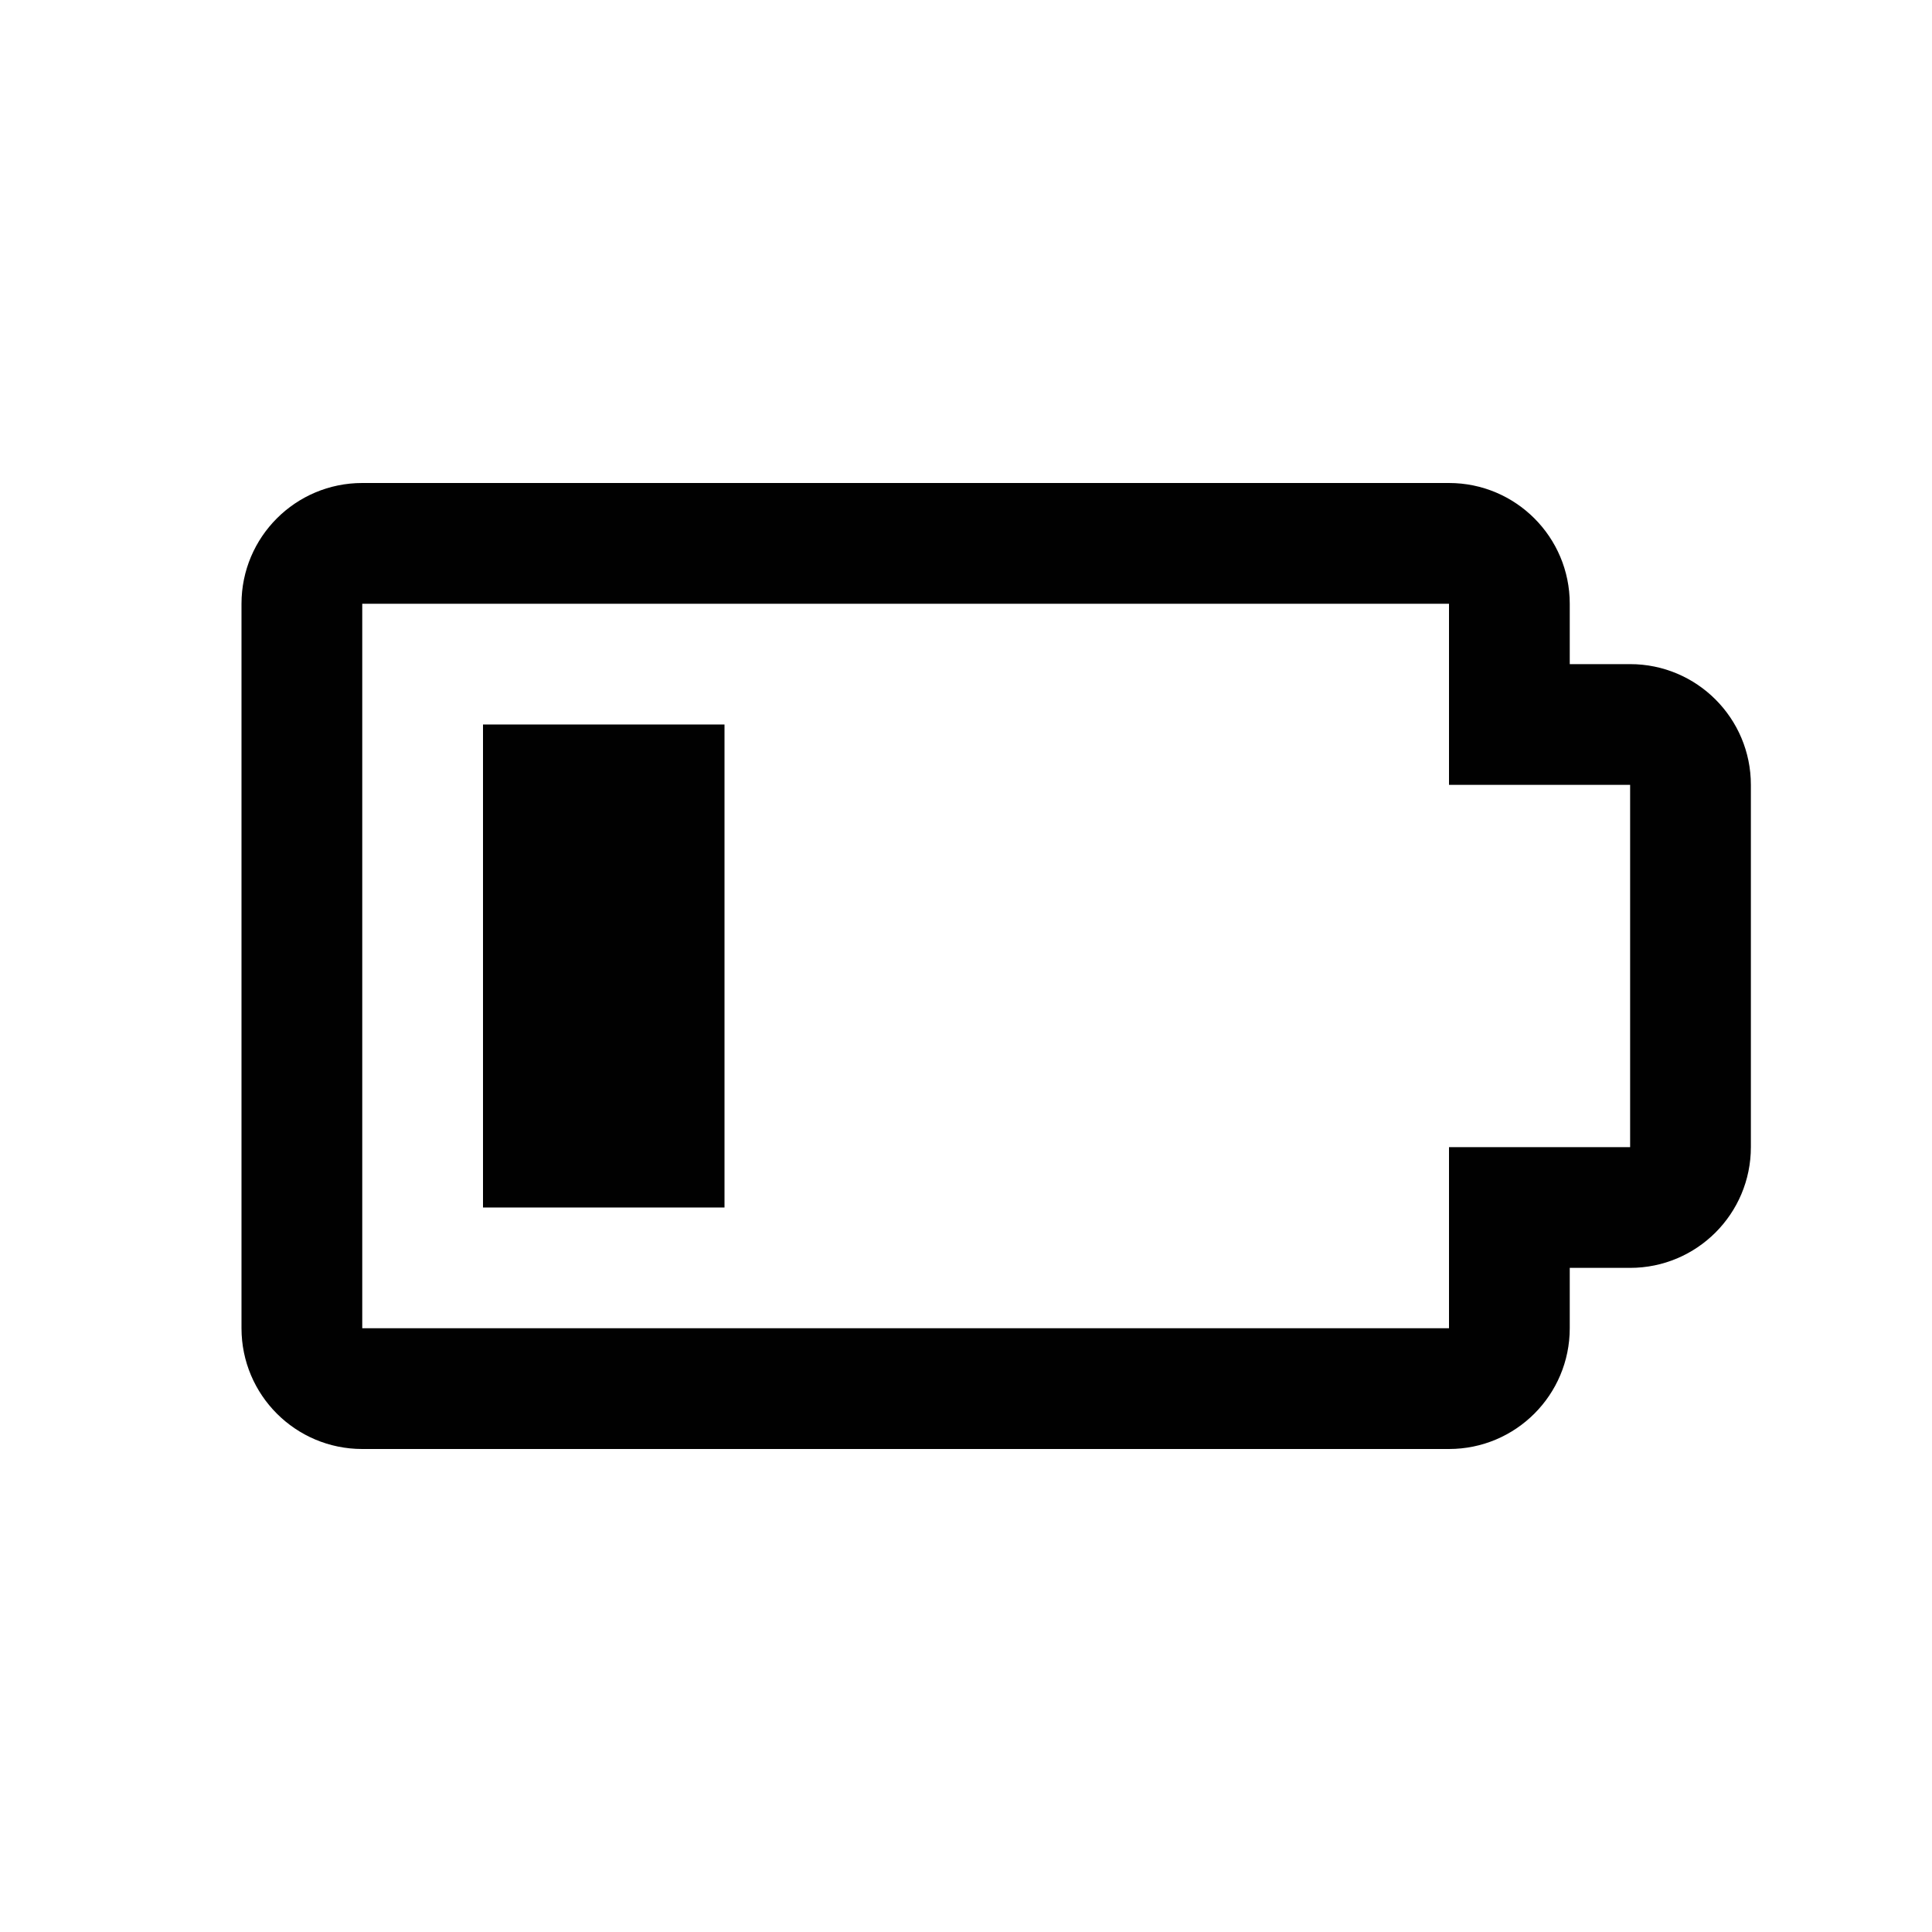
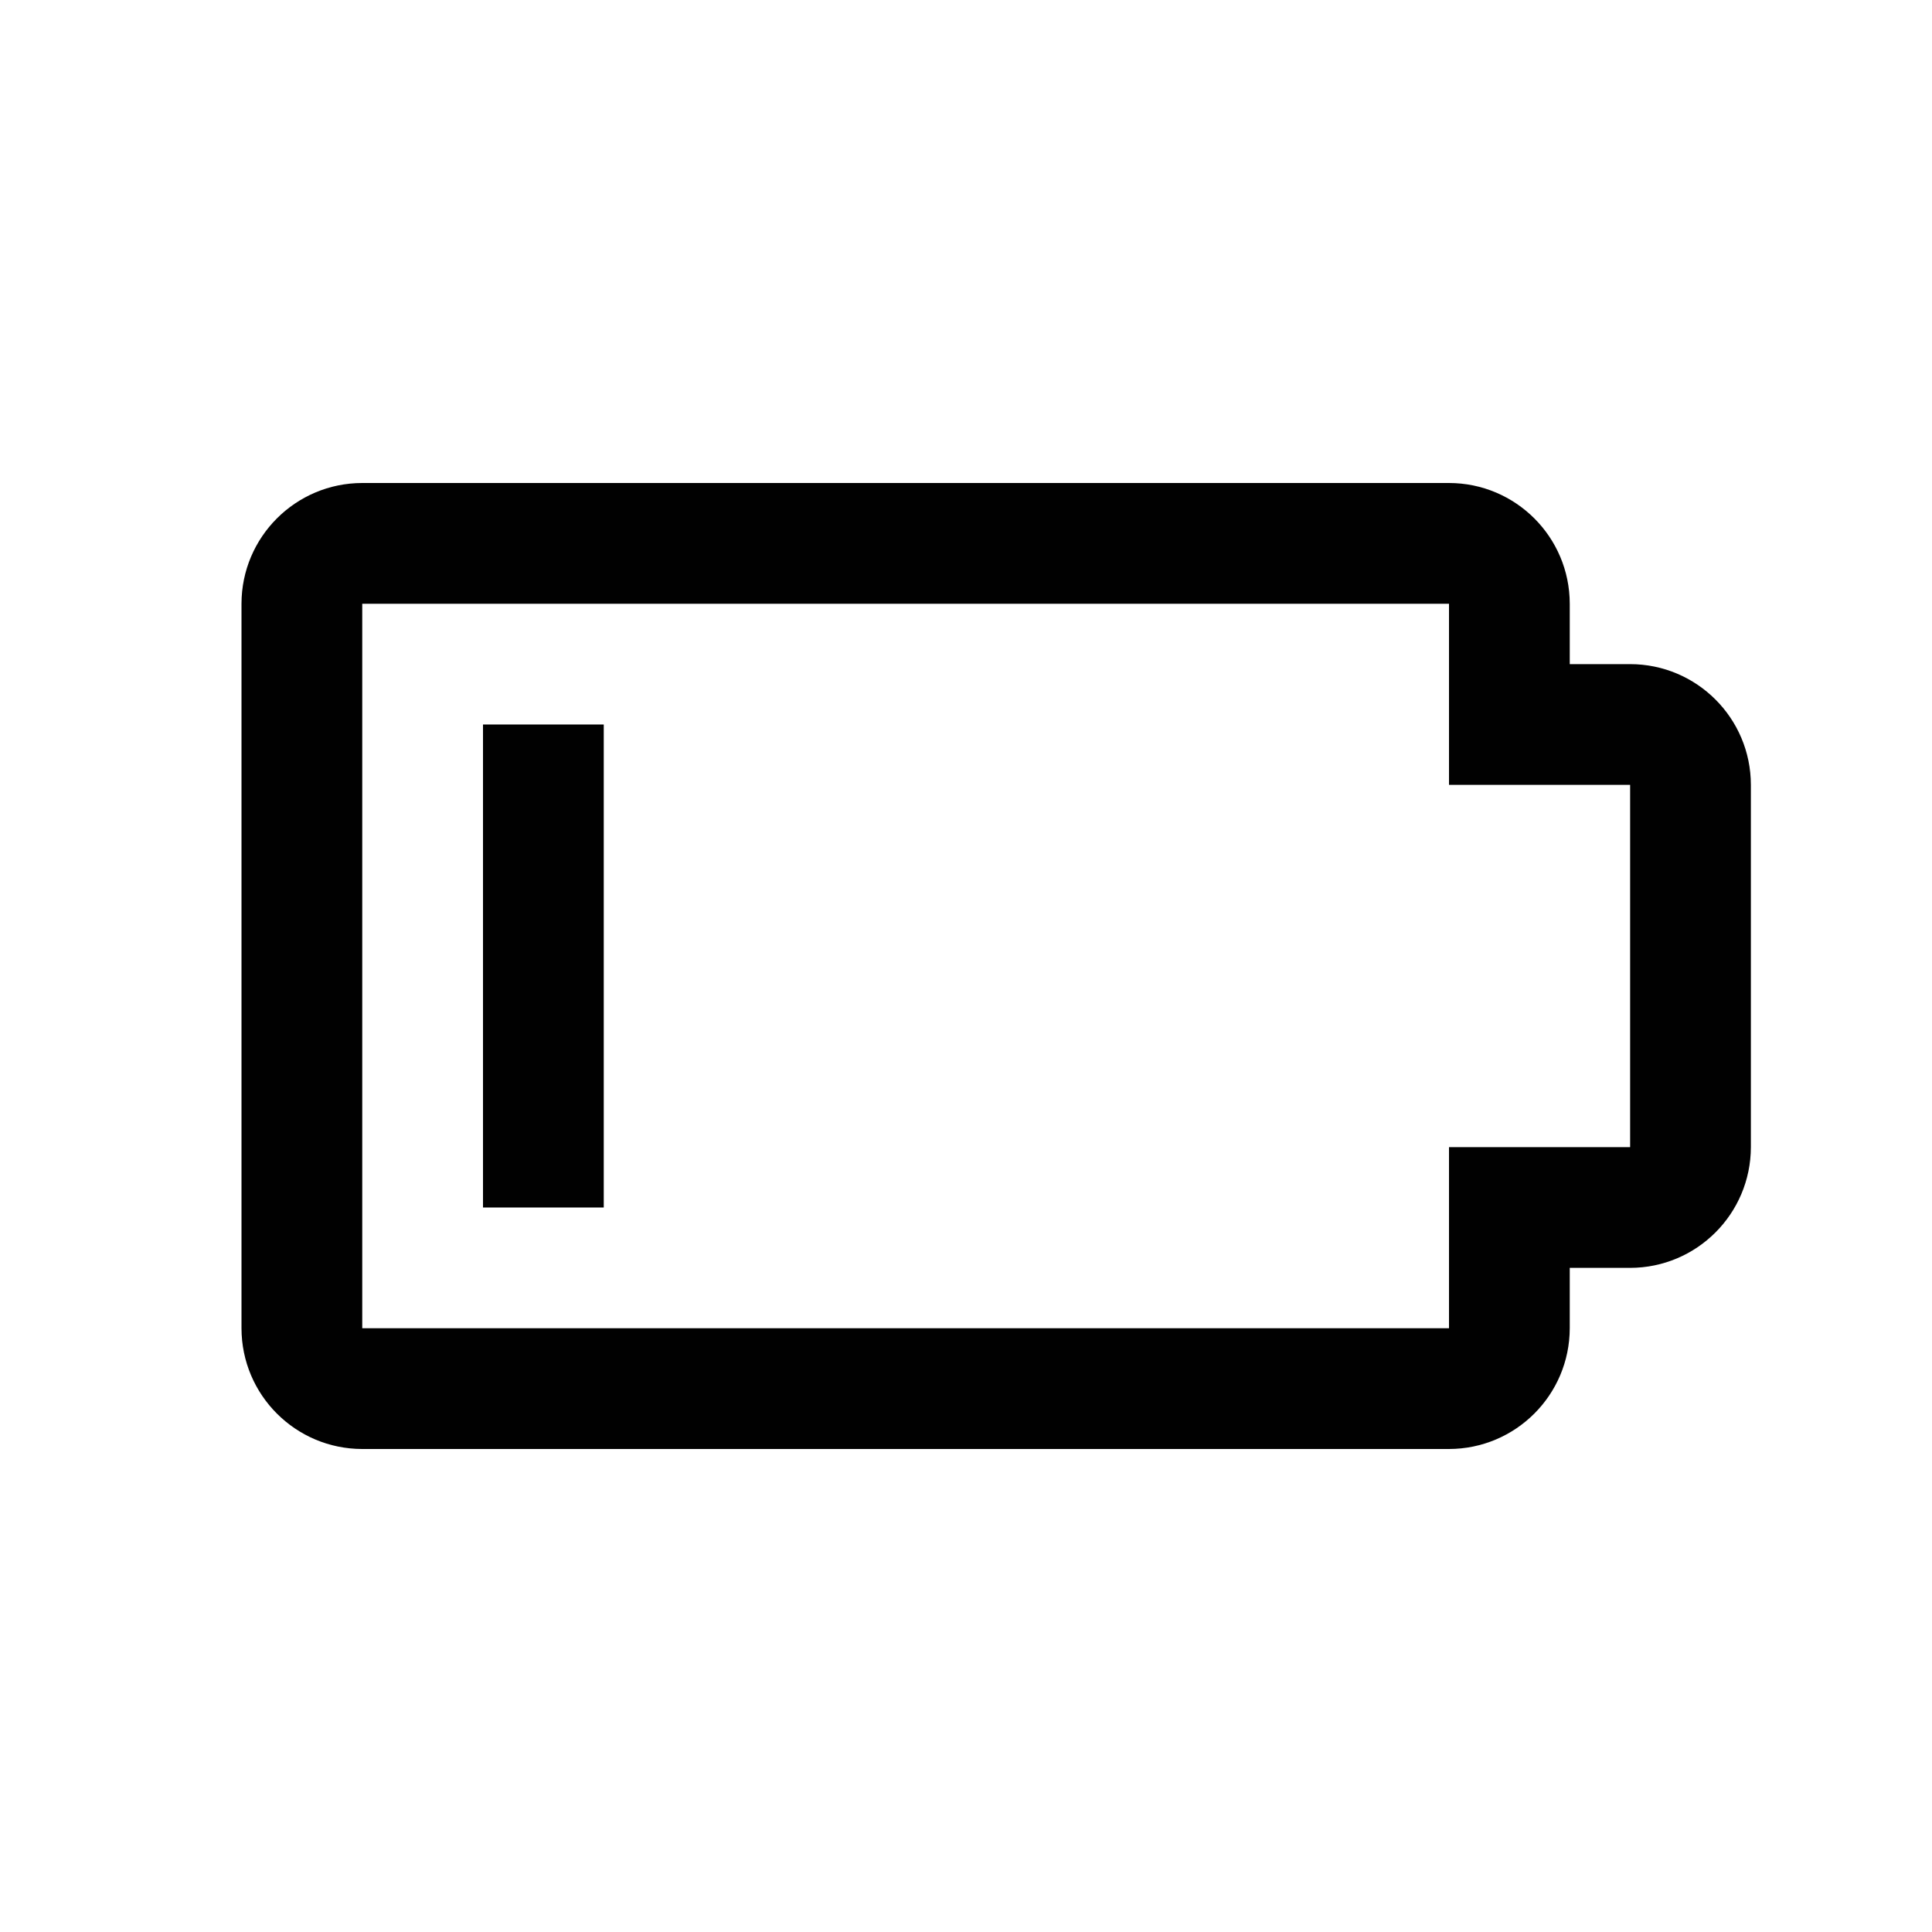
- <svg xmlns="http://www.w3.org/2000/svg" id="icon" viewBox="0 0 32 32">
+ <svg xmlns="http://www.w3.org/2000/svg" id="icon" width="32" height="32" viewBox="0 0 32 32">
  <defs>
    <style>.cls-1{fill:#010101;}.cls-2{fill:none;}</style>
  </defs>
-   <path class="cls-1" d="M24,24H6a2,2,0,0,1-2-2V10A2,2,0,0,1,6,8H24a2,2,0,0,1,2,2v1h1a2,2,0,0,1,2,2v6a2,2,0,0,1-2,2H26v1A2,2,0,0,1,24,24ZM6,10V22H24V19h3V13H24V10Z" />
-   <rect class="cls-1" x="6" y="14" width="8" height="4" transform="translate(26 6) rotate(90)" />
+   <path class="cls-1" d="M24,24H6a2.002,2.002,0,0,1-2-2V10A2.002,2.002,0,0,1,6,8H24a2.002,2.002,0,0,1,2,2v1h1a2.002,2.002,0,0,1,2,2v6a2.003,2.003,0,0,1-2,2H26v1A2.003,2.003,0,0,1,24,24ZM6,10V22H24V19h3V13H24V10Z" />
+   <rect class="cls-1" x="5" y="15" width="8" height="2" transform="translate(25 7) rotate(90)" />
  <rect id="_Transparent_Rectangle_" data-name="&lt;Transparent Rectangle&gt;" class="cls-2" width="32" height="32" />
</svg>
